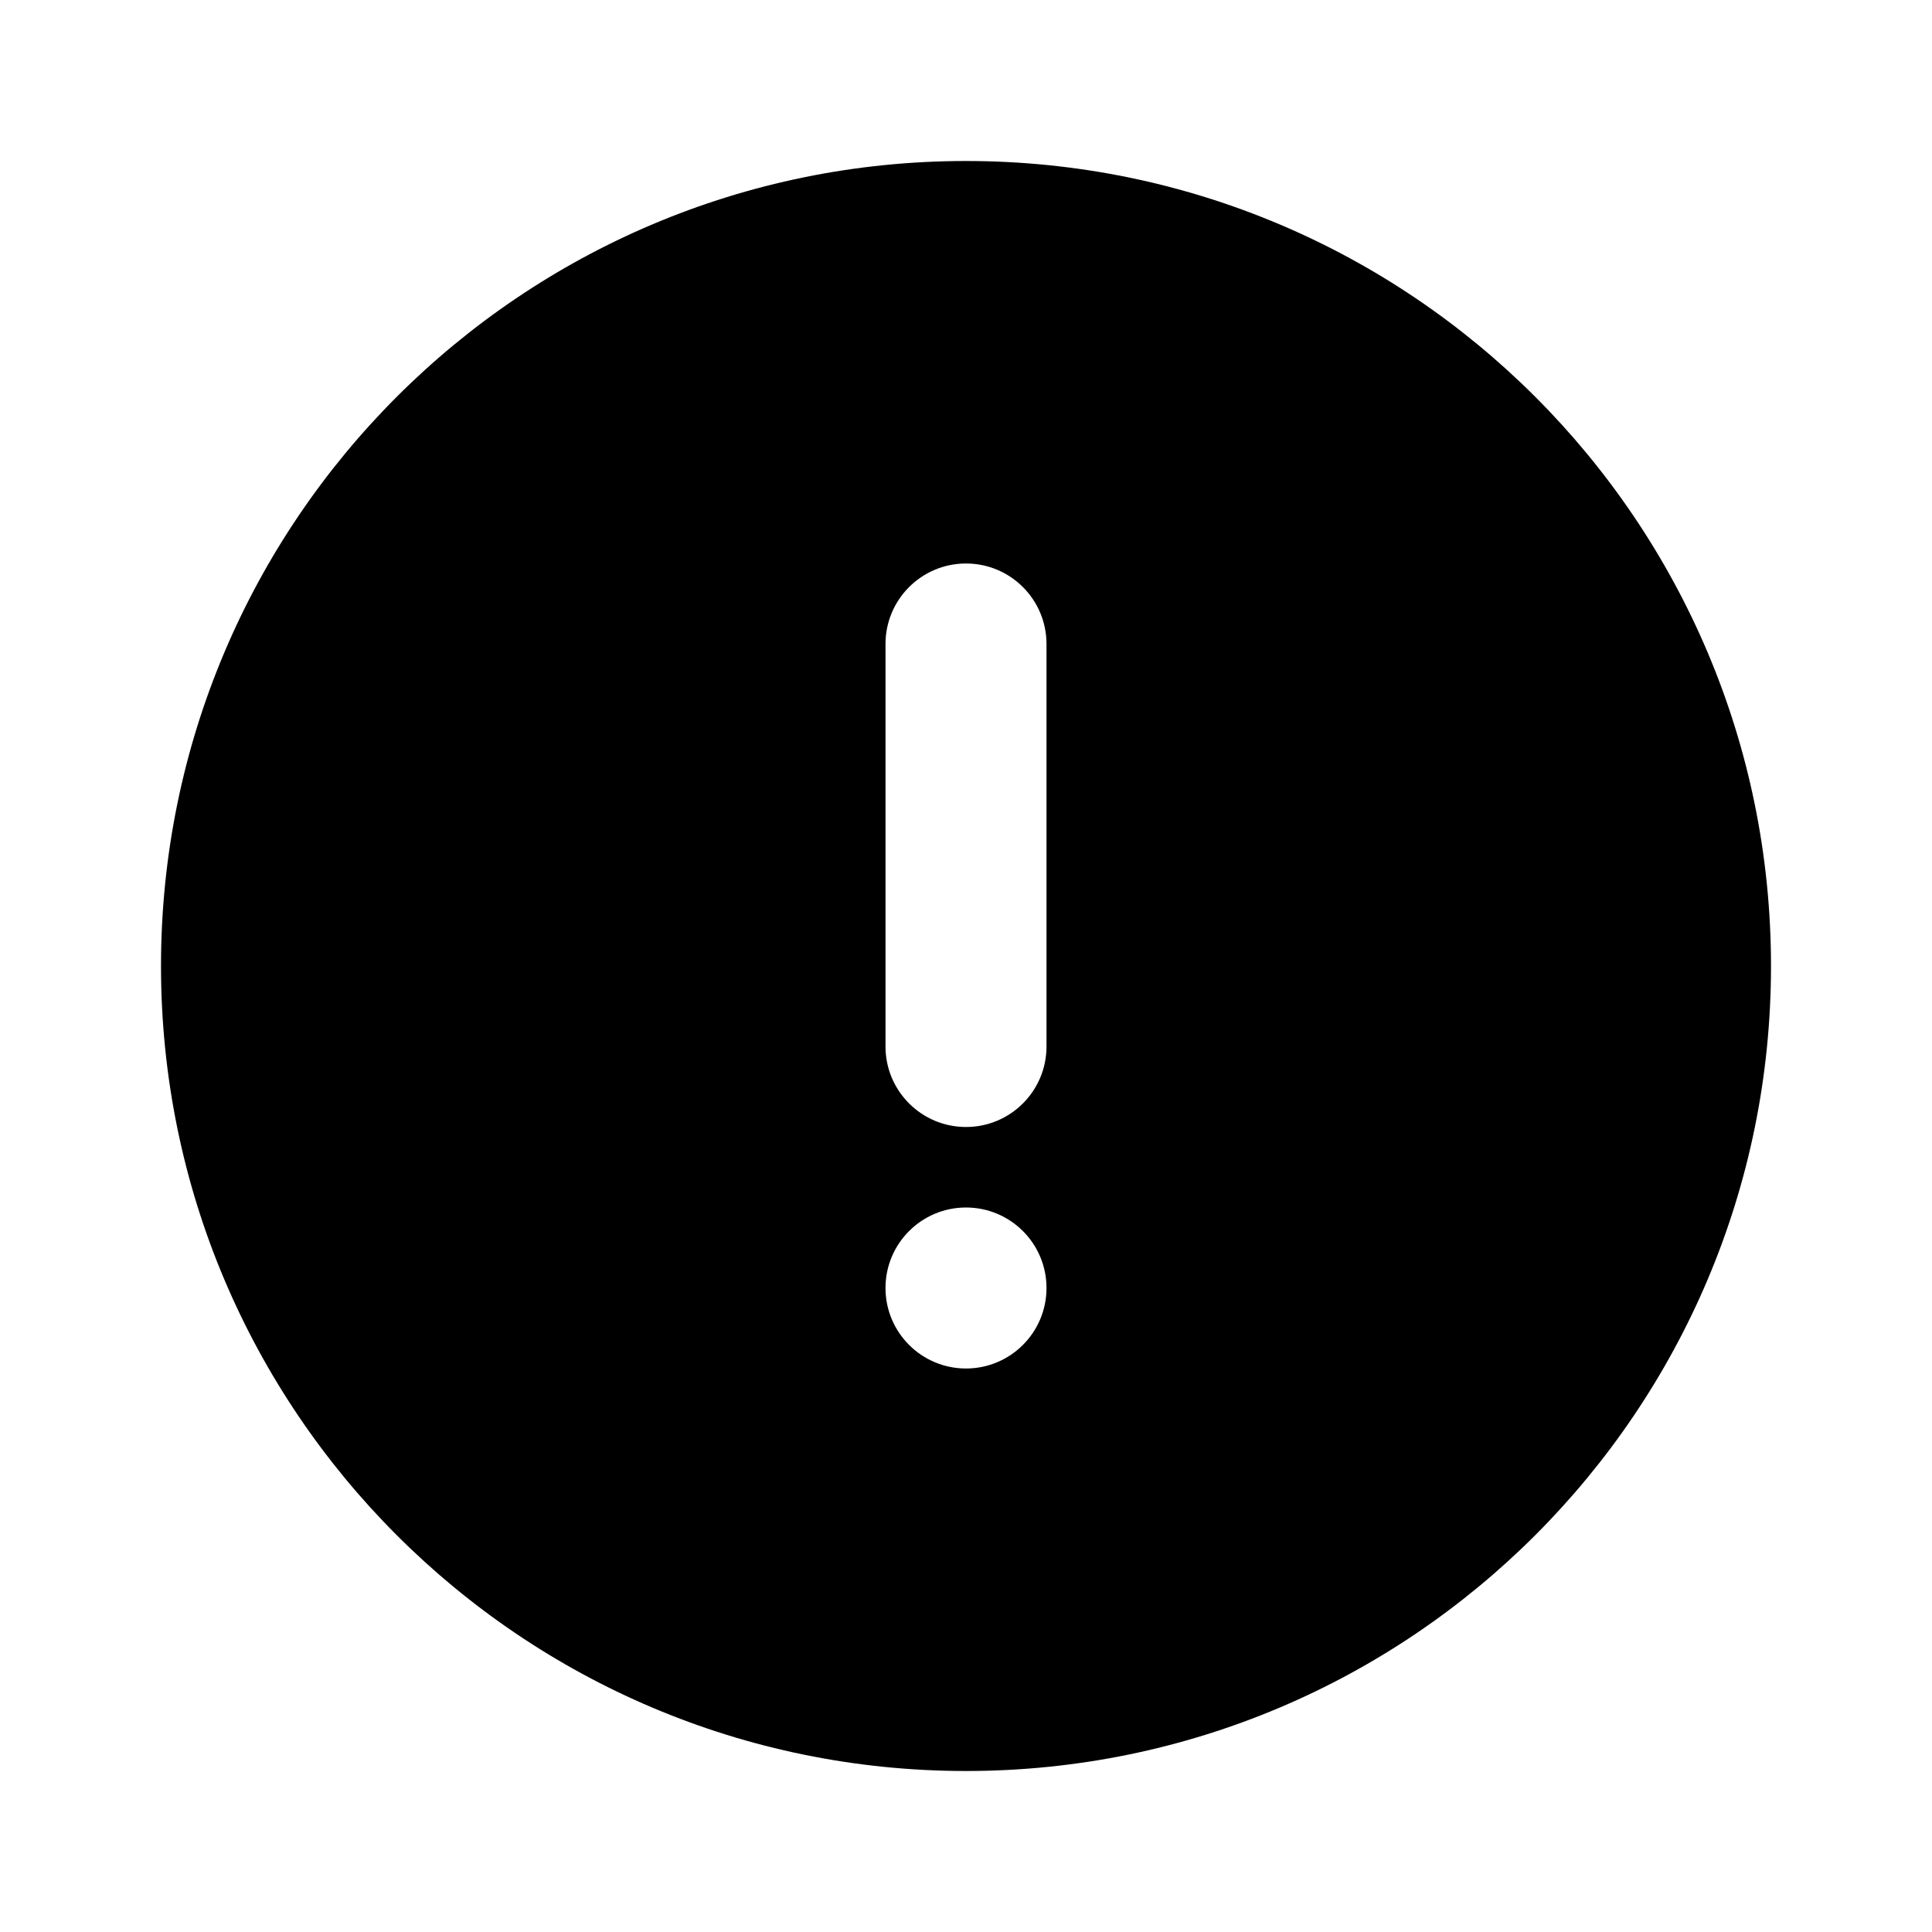
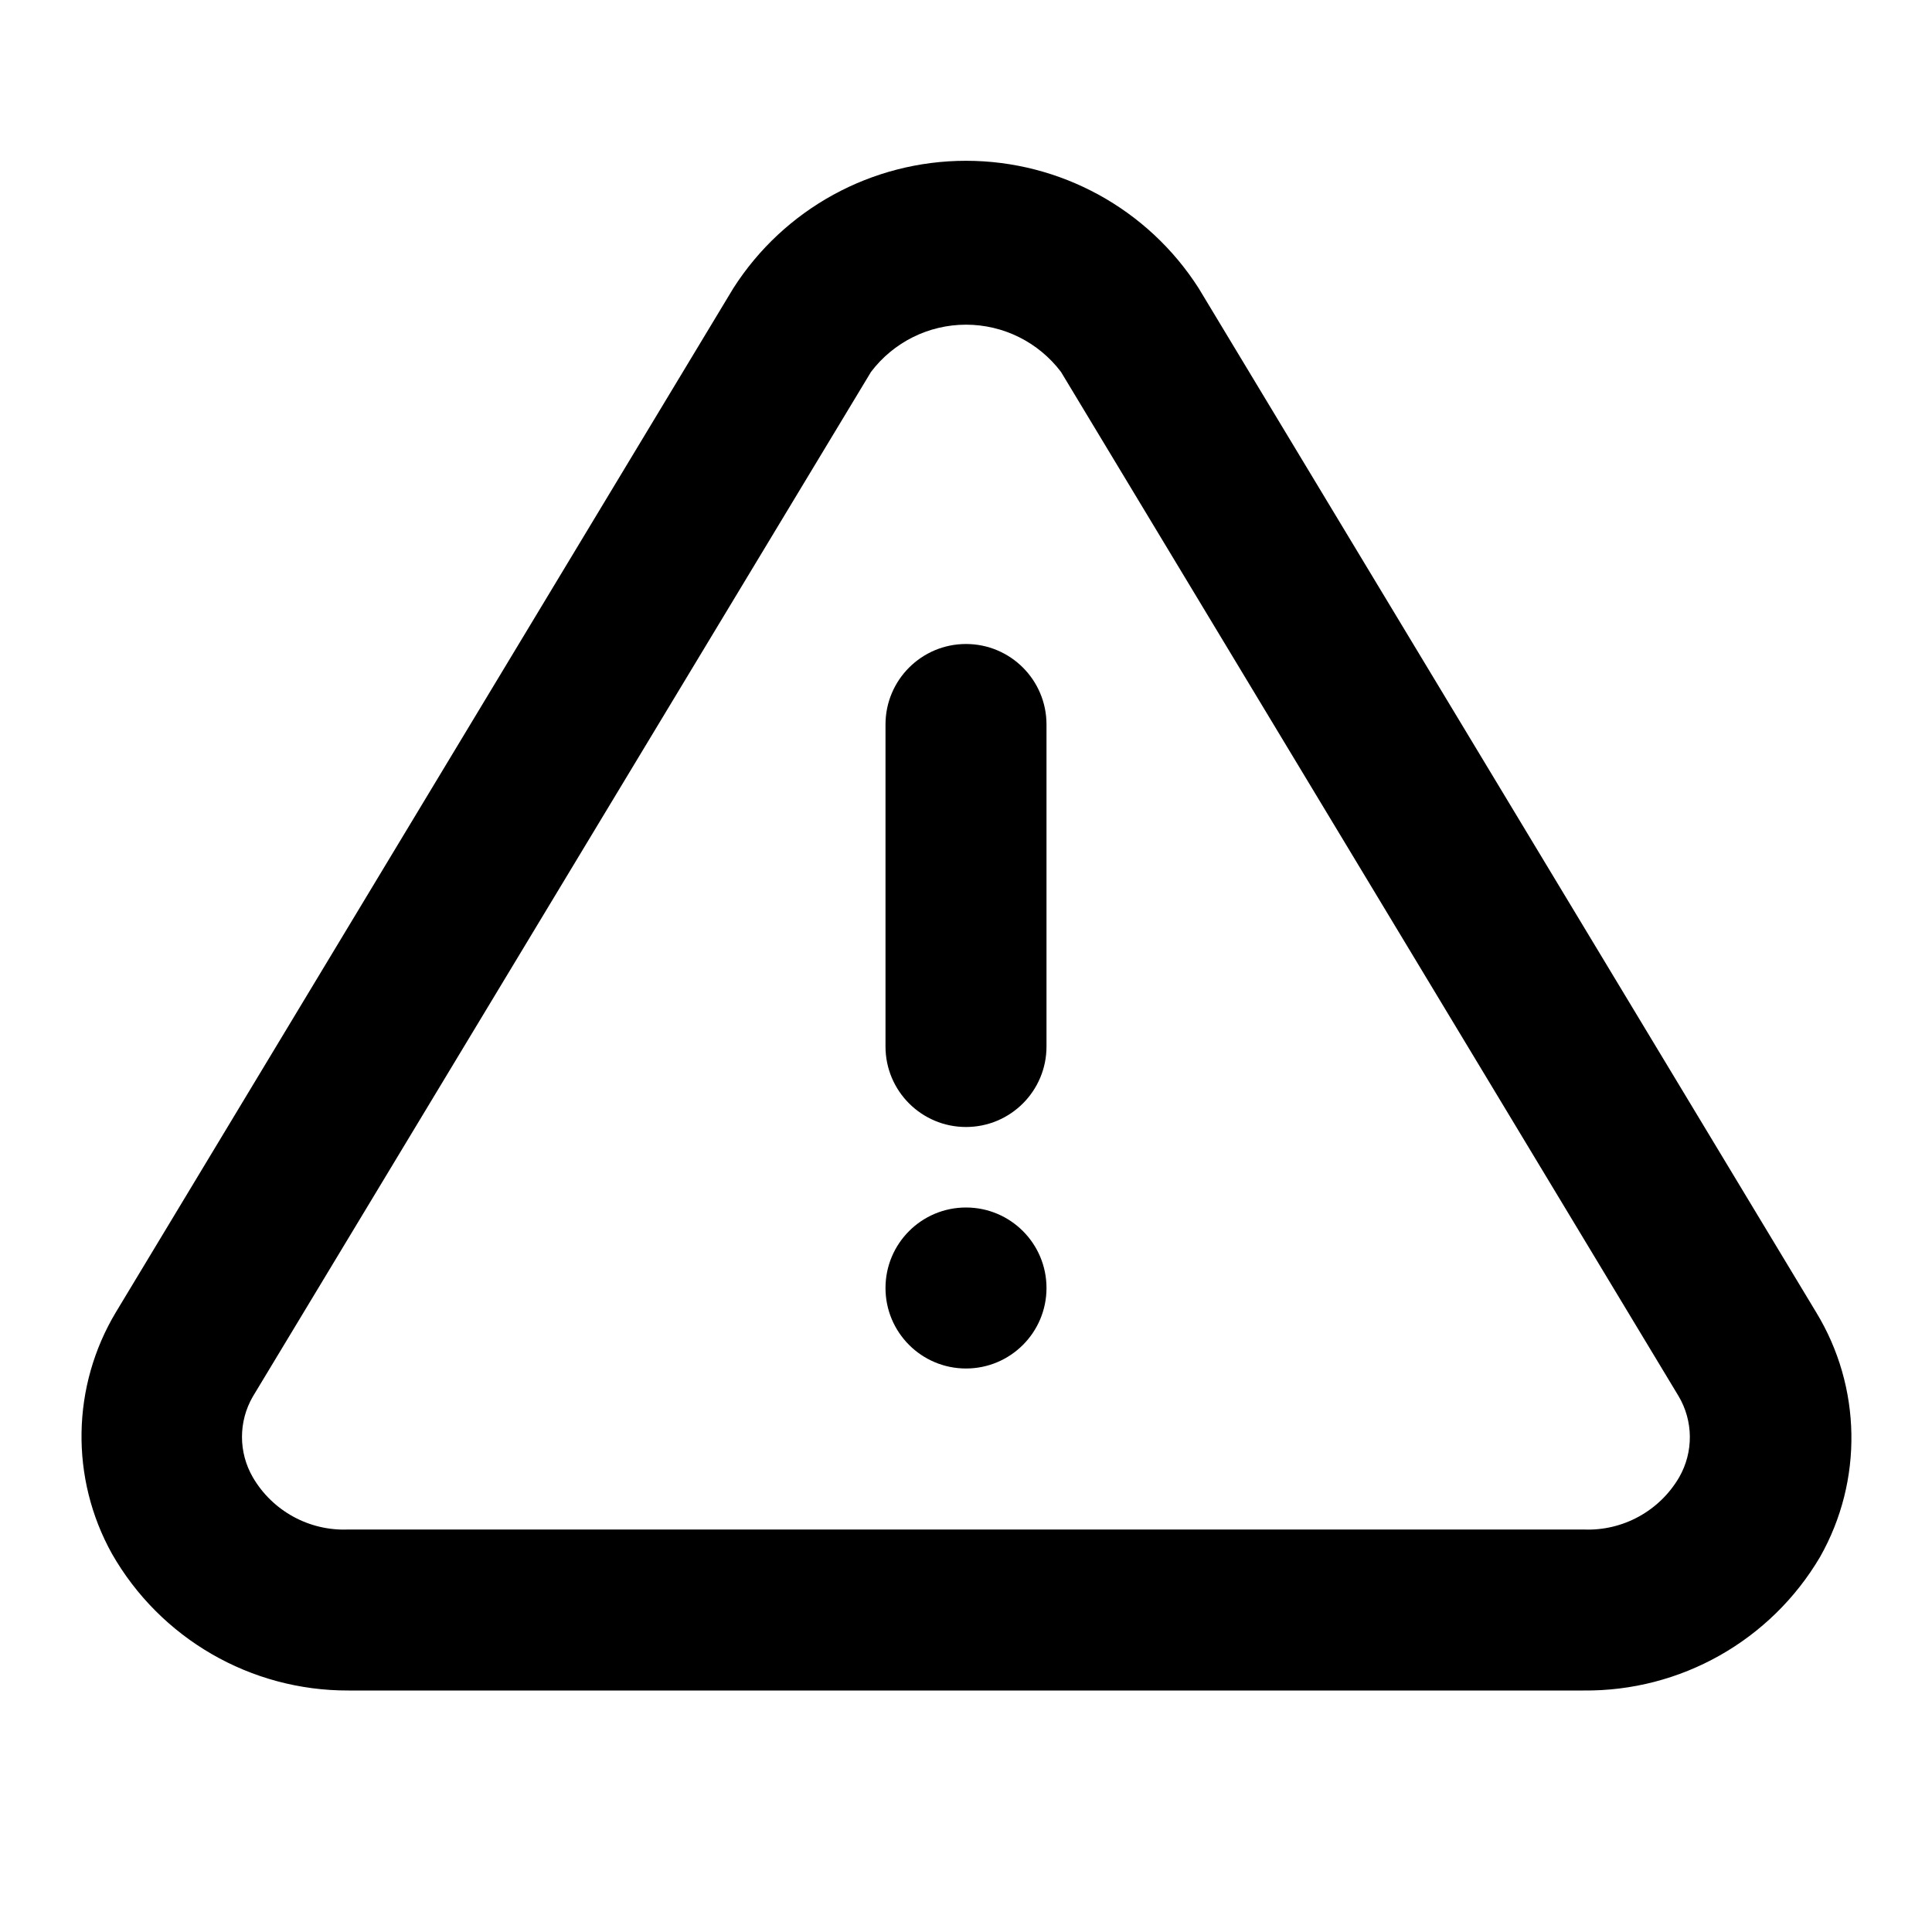
<svg xmlns="http://www.w3.org/2000/svg" viewBox="0 0 24 24">
  <g data-name="Layer 2">
-     <g data-name="alert-circle">
-       <rect width="24" height="24" opacity="0" />
-       <path d="M12 2a10 10 0 1 0 10 10A10 10 0 0 0 12 2zm0 15a1 1 0 1 1 1-1 1 1 0 0 1-1 1zm1-4a1 1 0 0 1-2 0V8a1 1 0 0 1 2 0z" />
+     <g data-name="alert-triangle">
+       <rect width="24" height="24" transform="rotate(90 12 12)" opacity="0" />
+       <path d="M22.56 16.3L14.89 3.58a3.43 3.43 0 0 0-5.78 0L1.44 16.3a3 3 0 0 0-.05 3A3.37 3.37 0 0 0 4.33 21h15.34a3.37 3.37 0 0 0 2.94-1.66 3 3 0 0 0-.05-3.04zm-1.7 2.05a1.31 1.31 0 0 1-1.19.65H4.33a1.31 1.31 0 0 1-1.19-.65 1 1 0 0 1 0-1l7.68-12.73a1.48 1.48 0 0 1 2.36 0l7.67 12.72a1 1 0 0 1 .01 1.01z" />
+       <circle cx="12" cy="16" r="1" />
+       <path d="M12 8a1 1 0 0 0-1 1v4a1 1 0 0 0 2 0V9a1 1 0 0 0-1-1z" />
    </g>
  </g>
</svg>
